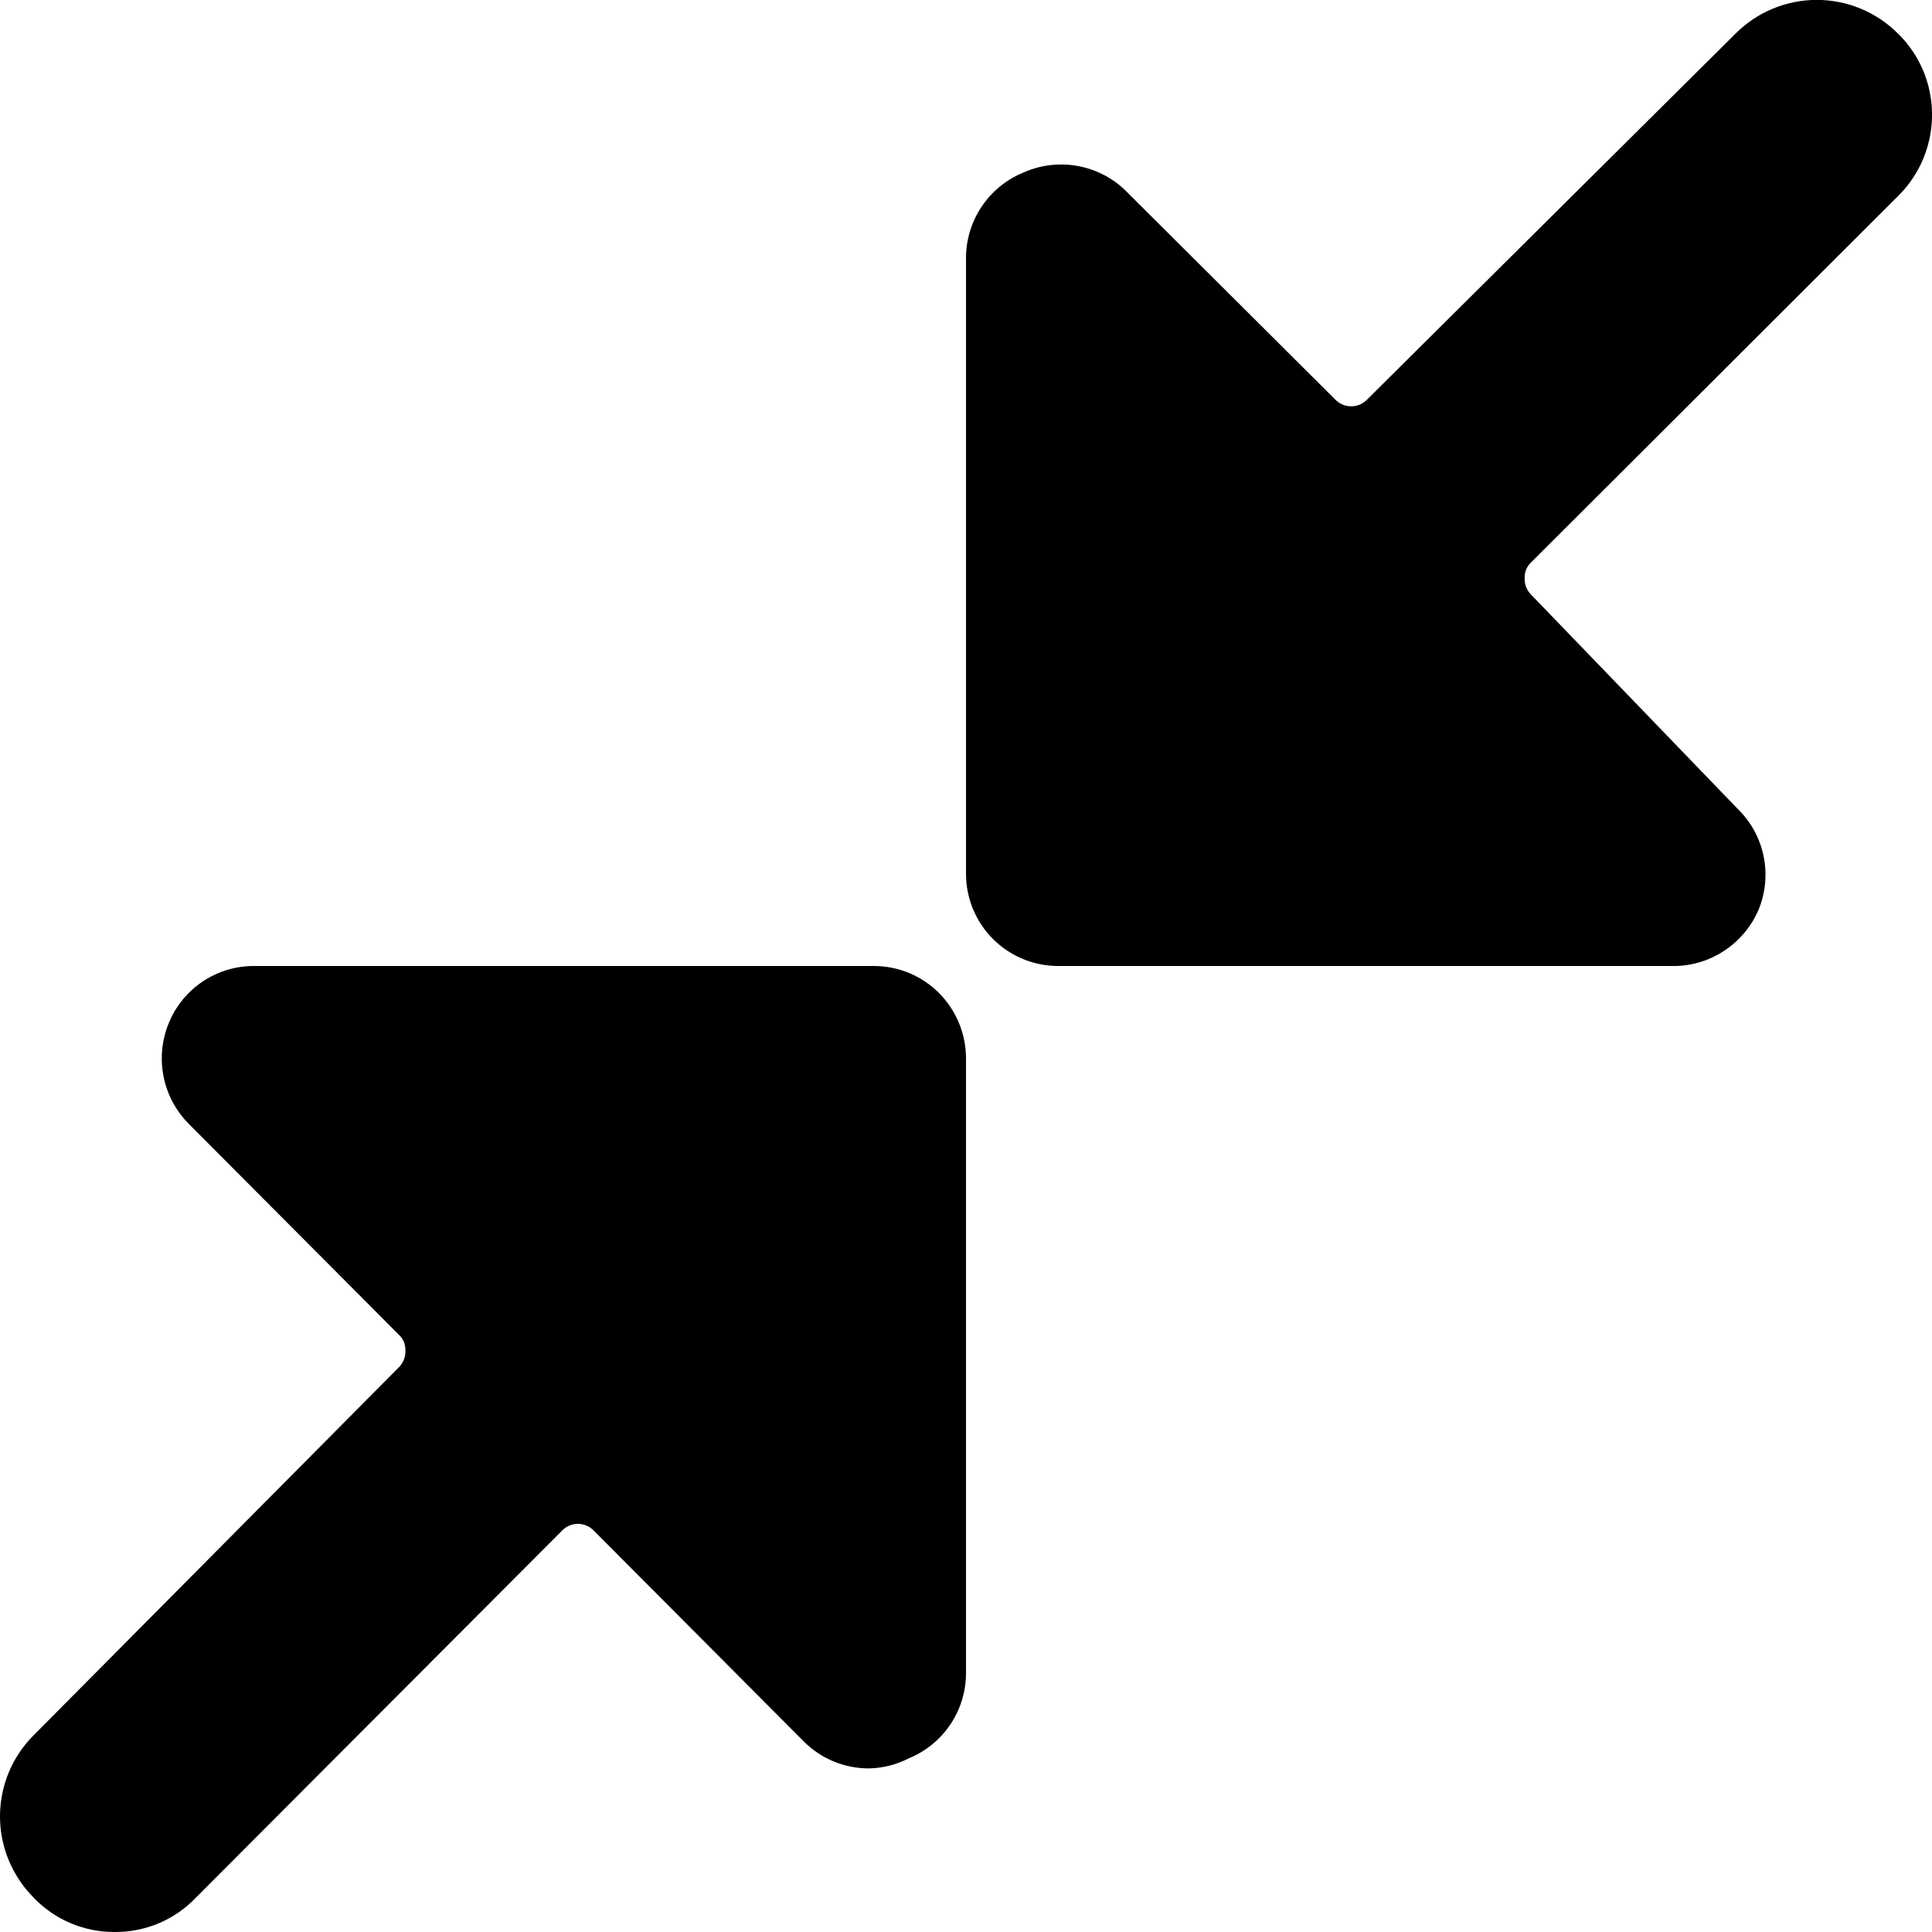
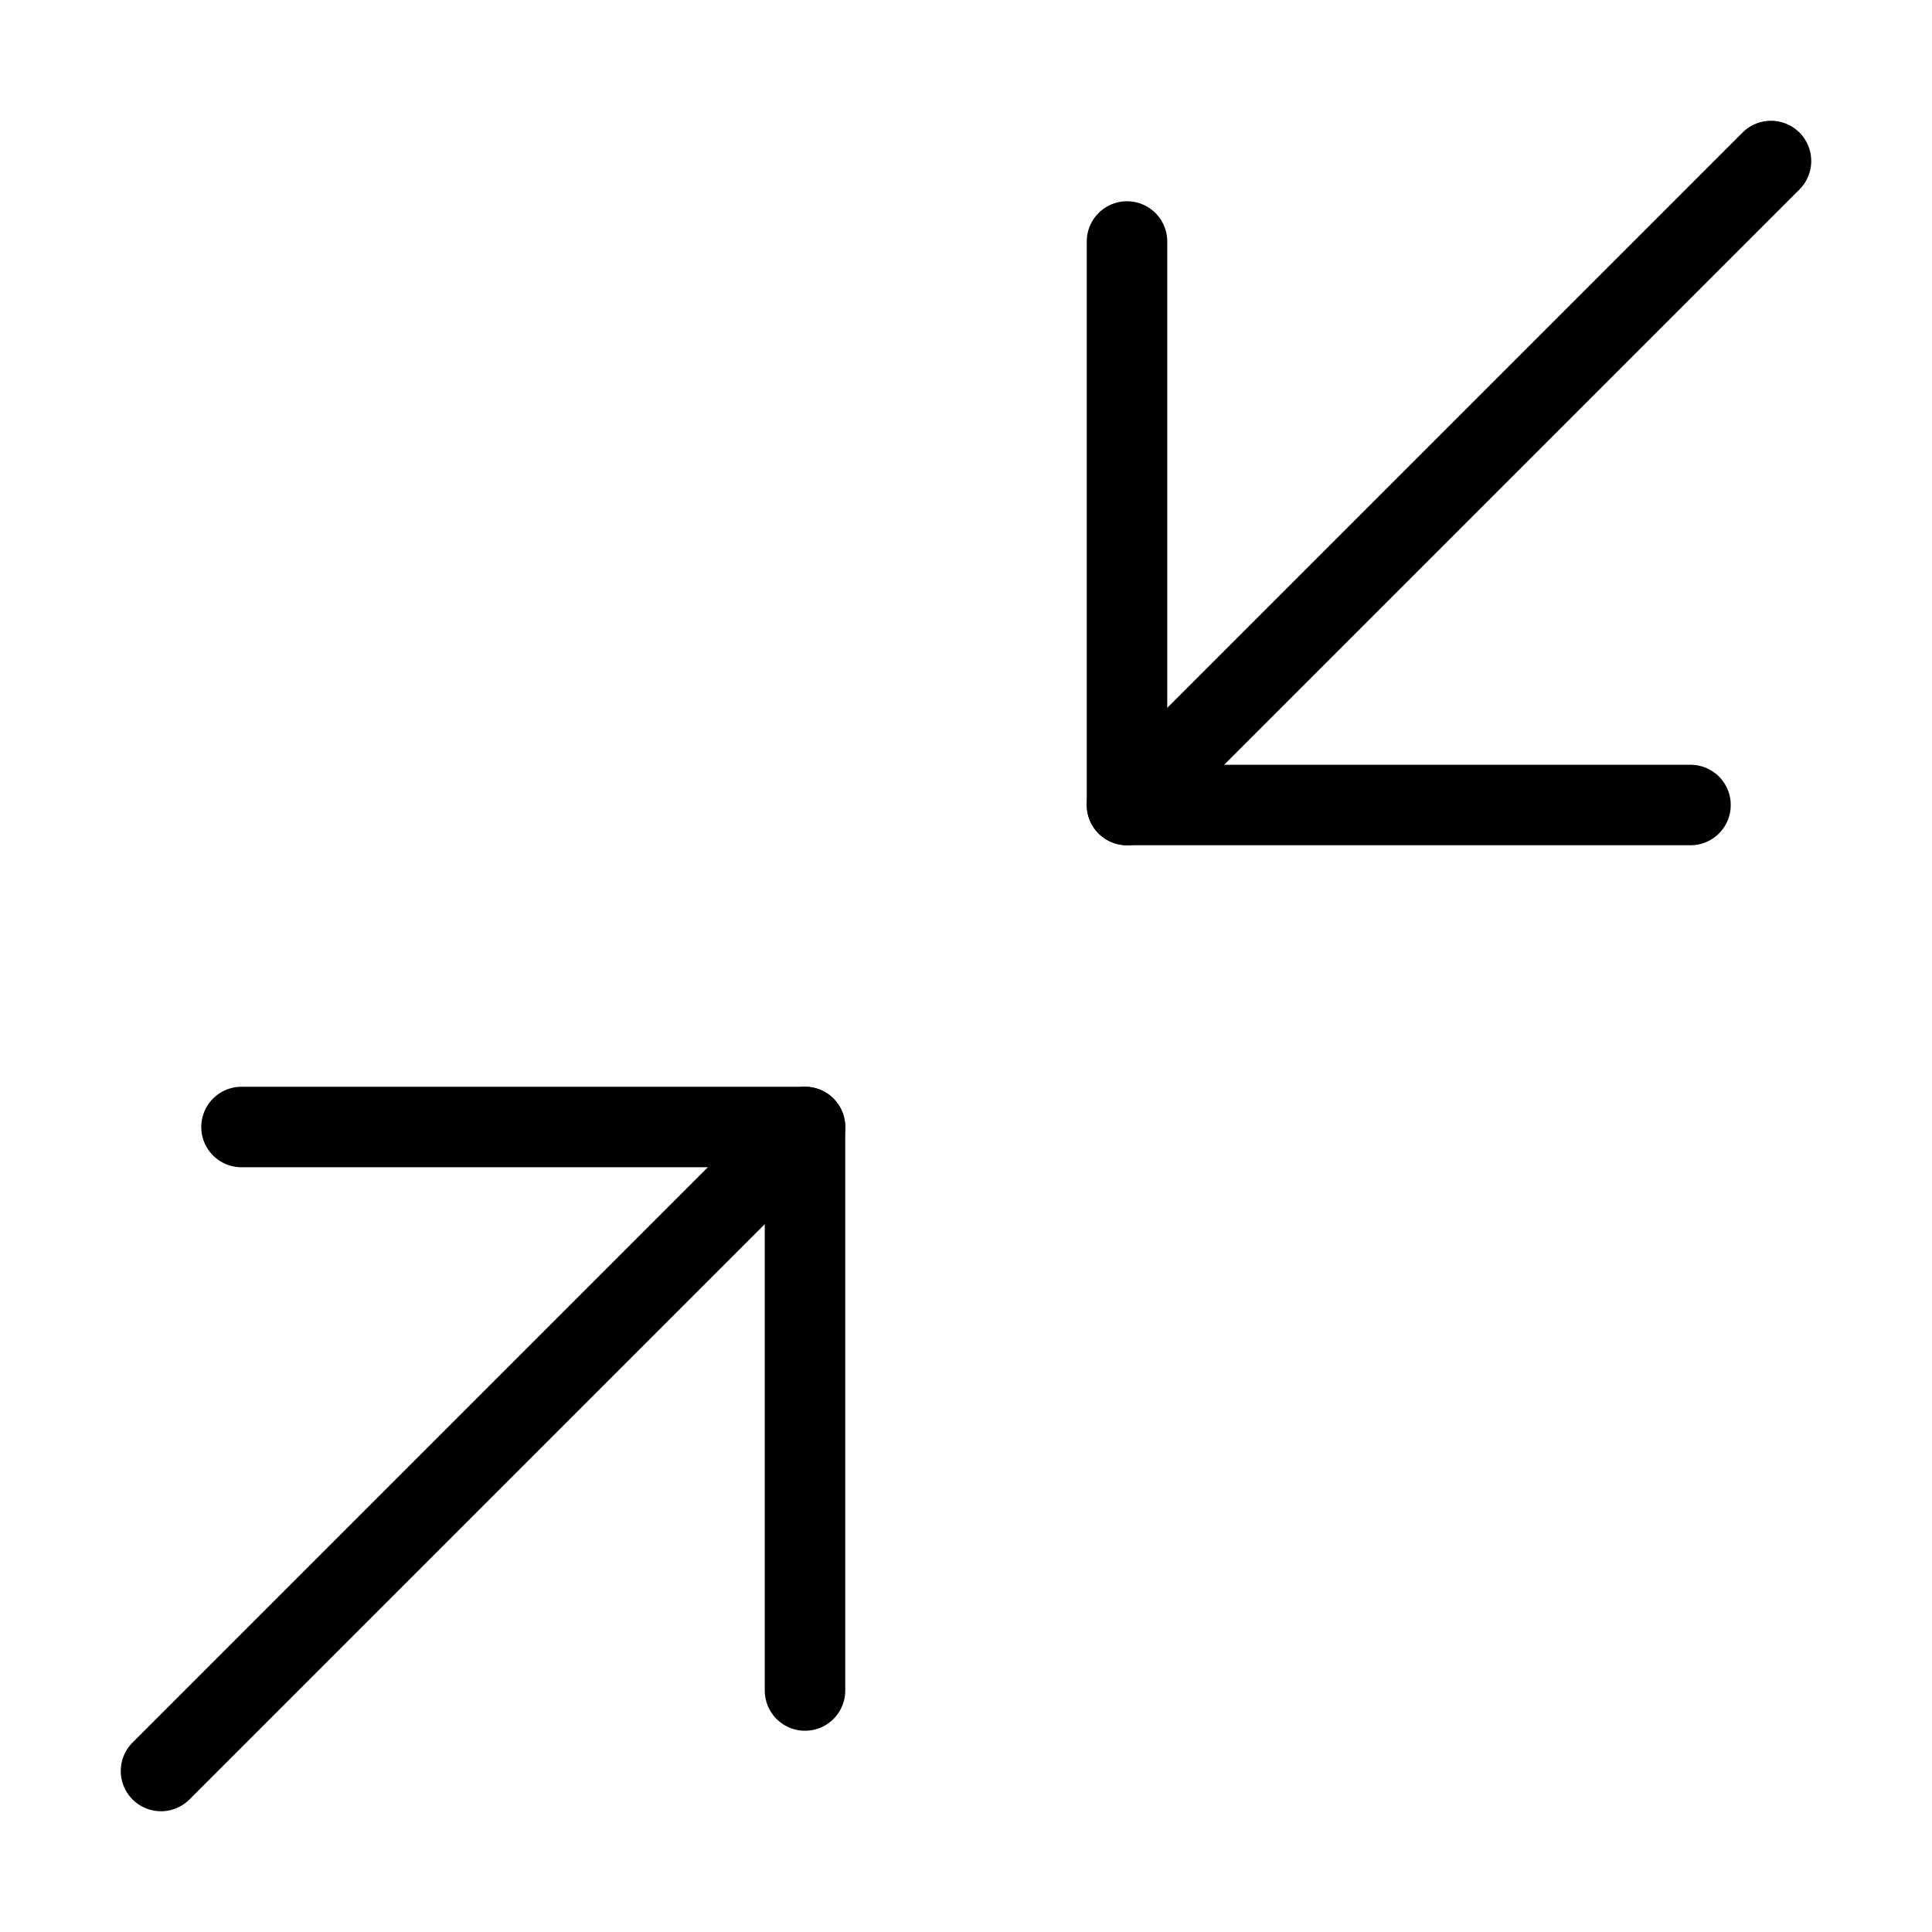
- <svg xmlns="http://www.w3.org/2000/svg" fill="none" viewBox="0 0 24 24">
-   <path fill="currentColor" d="M23.58.42a1.425 1.425 0 0 0-2.023 0l-4.571 4.54a.275.275 0 0 1-.402 0l-2.62-2.61a1.15 1.15 0 0 0-1.252-.206A1.148 1.148 0 0 0 12 3.208v7.647A1.145 1.145 0 0 0 13.149 12h7.674a1.152 1.152 0 0 0 1.022-.698 1.14 1.14 0 0 0-.253-1.248L19.02 7.387a.274.274 0 0 1-.08-.206.252.252 0 0 1 .08-.195l4.56-4.552a1.42 1.42 0 0 0 .312-1.553 1.42 1.42 0 0 0-.312-.462ZM.419 23.575A1.385 1.385 0 0 0 1.426 24a1.38 1.38 0 0 0 1.006-.425l4.547-4.558a.273.273 0 0 1 .4 0l2.608 2.618a1.141 1.141 0 0 0 .812.333 1.14 1.14 0 0 0 .492-.126A1.144 1.144 0 0 0 12 20.774v-7.626c0-.304-.12-.596-.335-.812a1.141 1.141 0 0 0-.809-.336H3.16a1.14 1.14 0 0 0-1.063.708 1.153 1.153 0 0 0 .251 1.256l2.608 2.618a.252.252 0 0 1 .08.195.277.277 0 0 1-.08.207L.42 21.554a1.424 1.424 0 0 0-.31 1.558c.072.173.177.33.31.463Z" />
+ <svg xmlns="http://www.w3.org/2000/svg" viewBox="0 0 24 24">
+   <g fill="none" stroke="currentColor" stroke-linecap="round" stroke-linejoin="round">
+     <path d="m14 10 8-8" data-cap="butt" />
+     <path d="M21 10h-7V3" />
+     <path d="m10 14-8 8" data-cap="butt" />
+     <path d="M10 21v-7H3" />
+   </g>
</svg>
